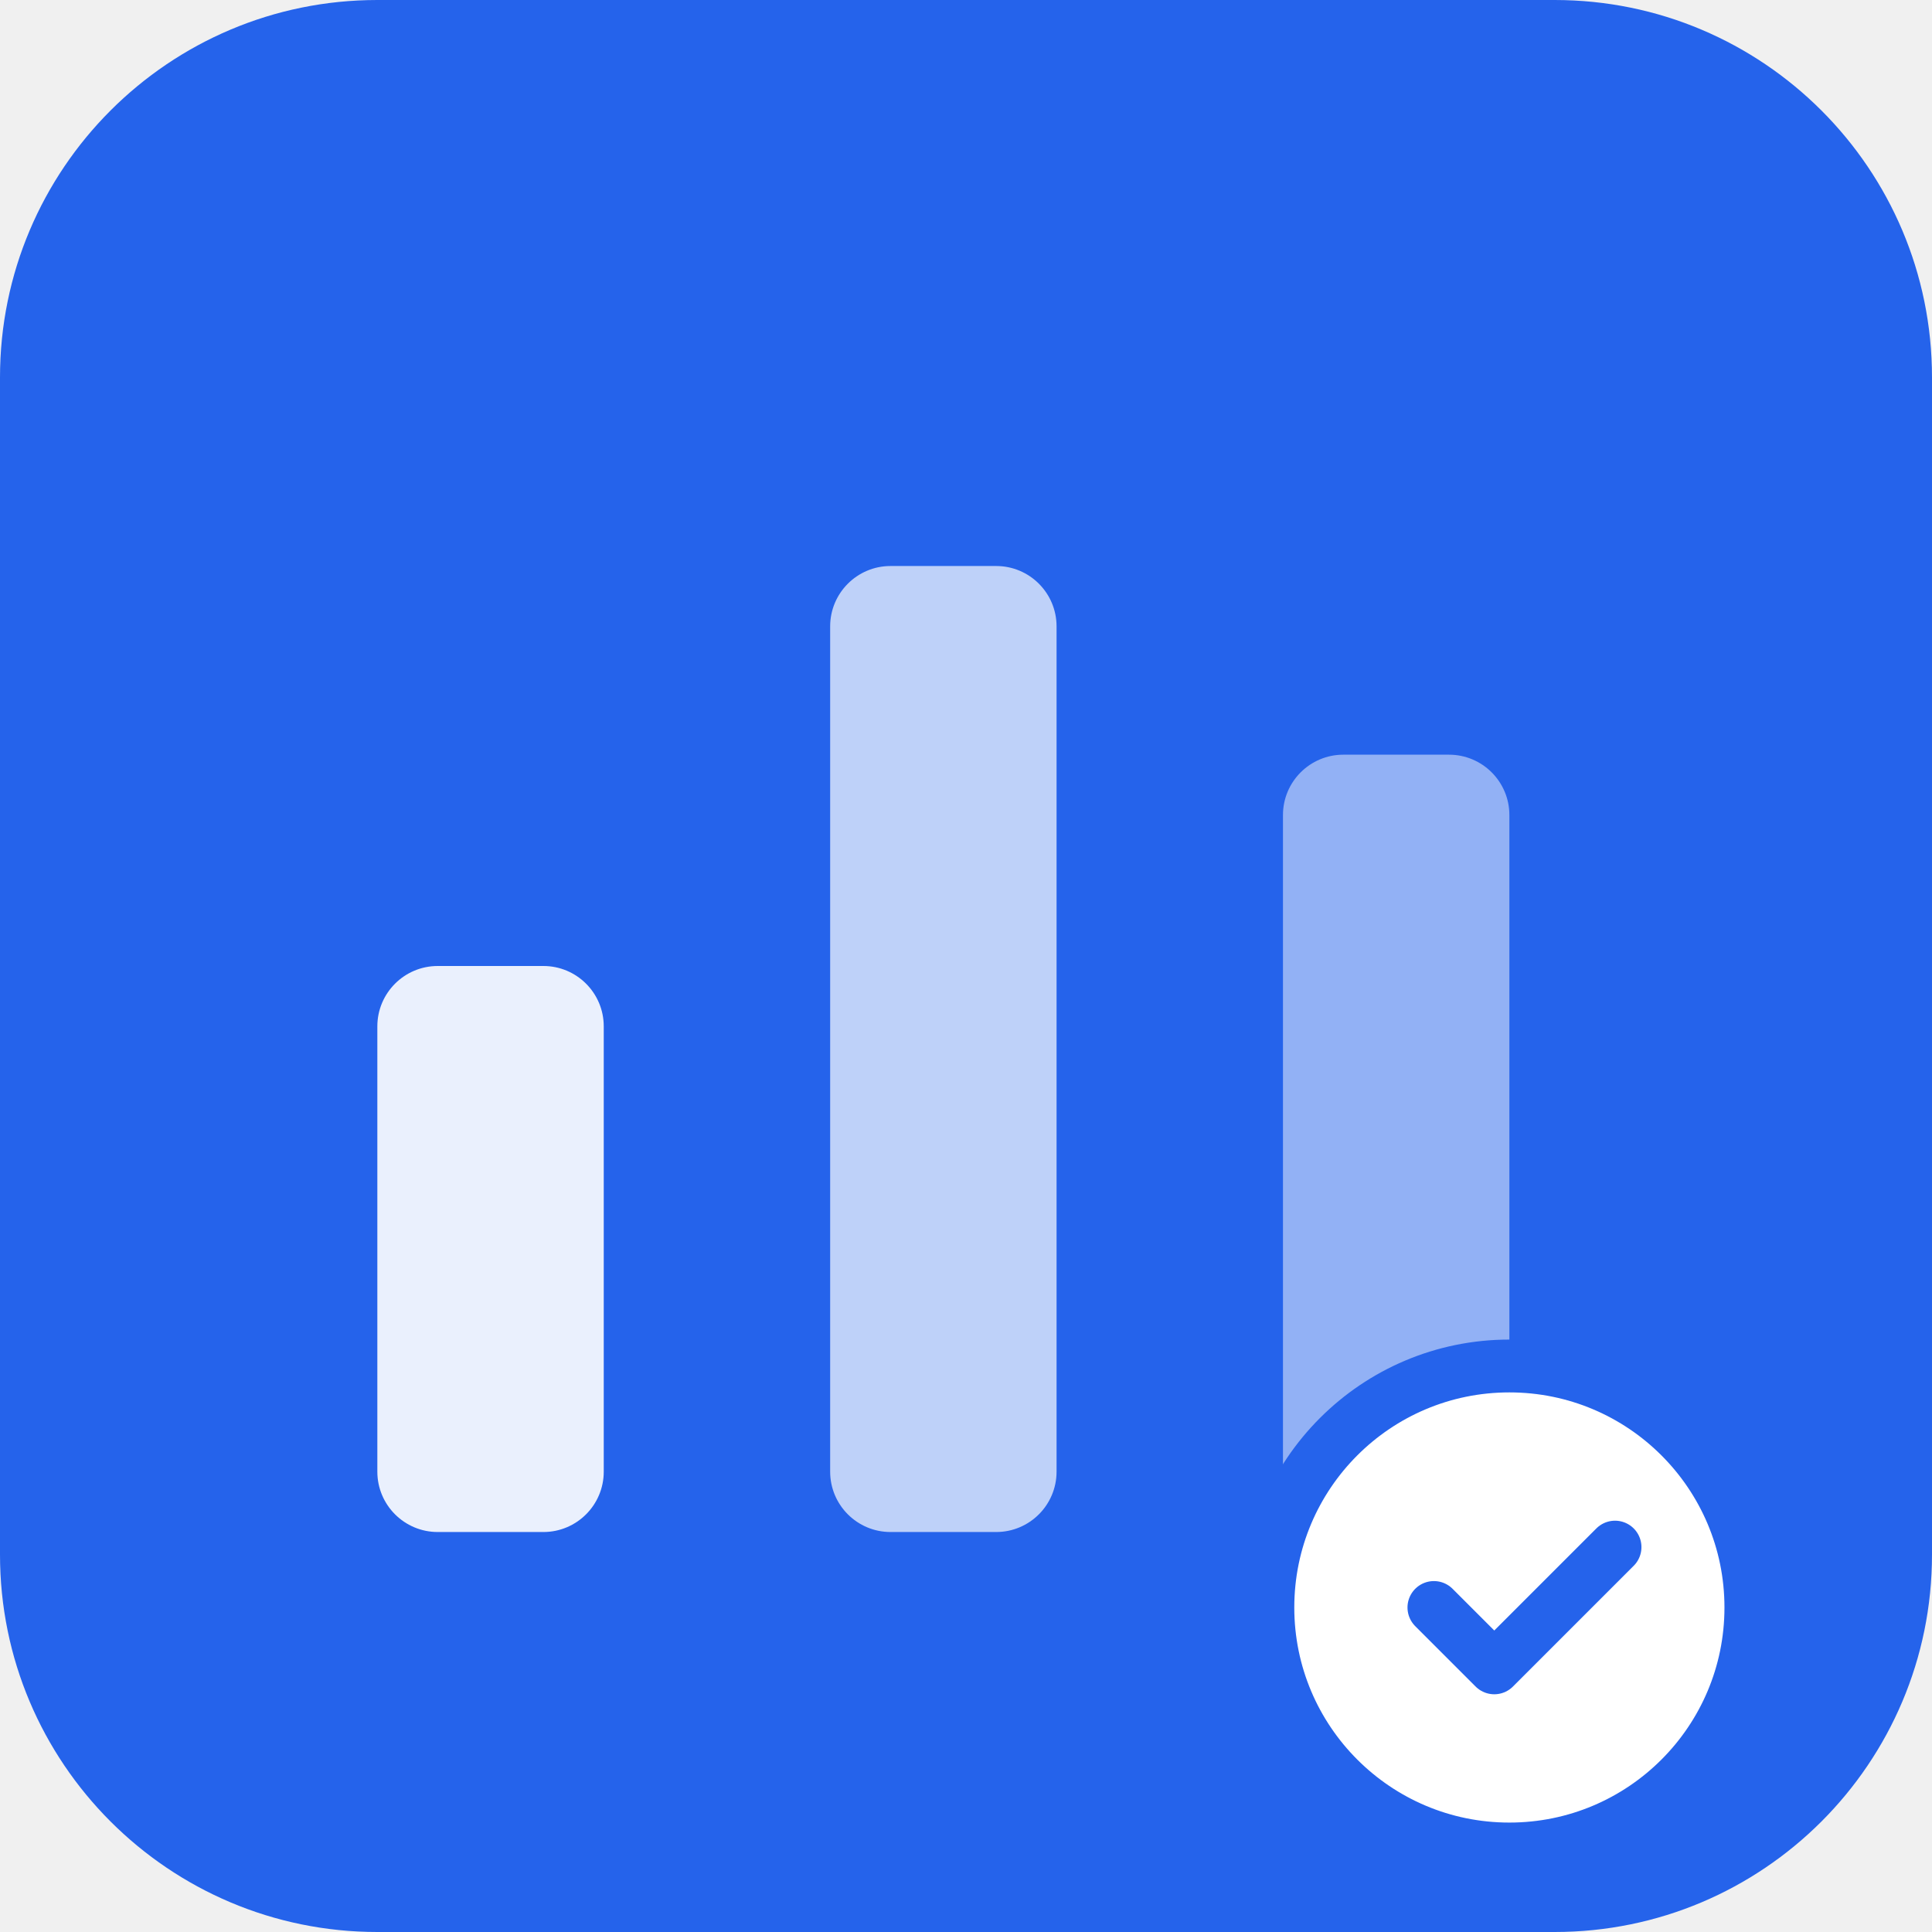
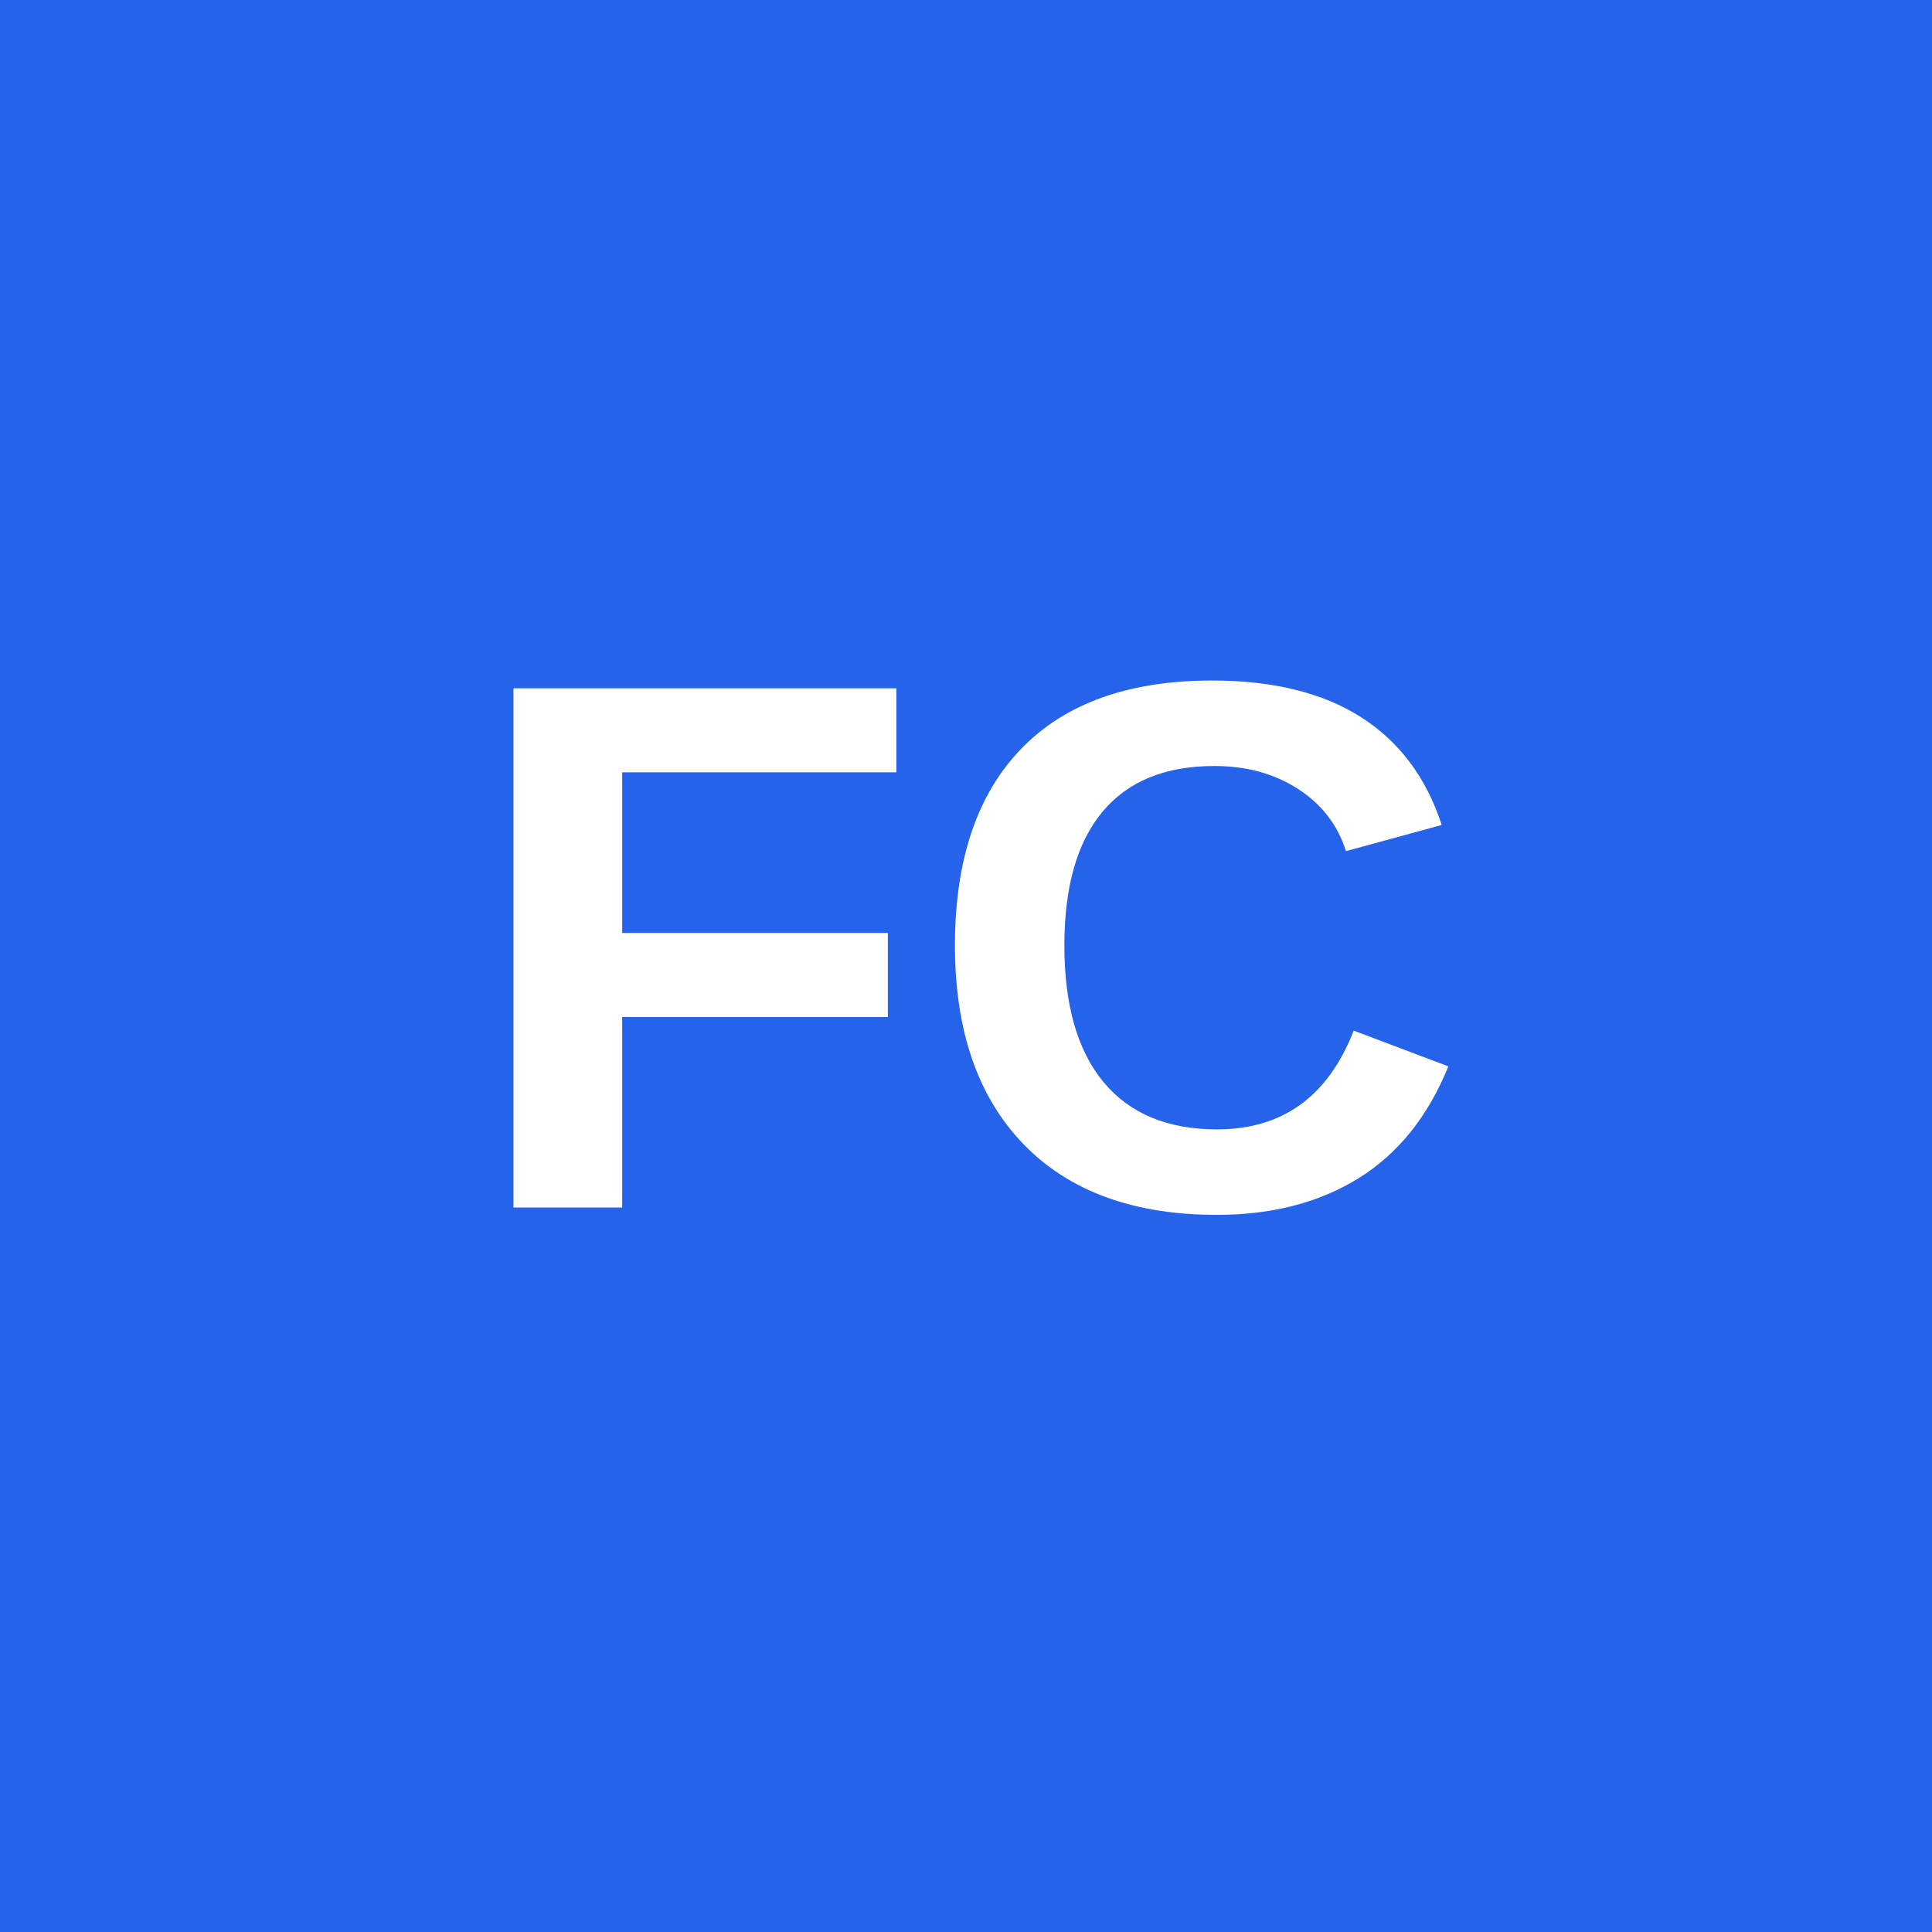
- <svg xmlns="http://www.w3.org/2000/svg" viewBox="0 0 512 512" fill="none">
-   <rect width="512" height="512" rx="100" fill="#2563eb" />
-   <rect x="100" y="256" width="60" height="150" rx="16" fill="white" opacity="0.9" />
-   <rect x="220" y="150" width="60" height="256" rx="16" fill="white" opacity="0.7" />
-   <rect x="340" y="200" width="60" height="206" rx="16" fill="white" opacity="0.5" />
-   <circle cx="400" cy="426" r="64" fill="white" stroke="#2563eb" stroke-width="14" />
-   <path d="M380 426l16 16 32-32" stroke="#2563eb" stroke-width="14" stroke-linecap="round" stroke-linejoin="round" fill="none" />
+ <svg xmlns="http://www.w3.org/2000/svg" viewBox="0 0 512 512">
+   <rect width="512" height="512" fill="#2563eb" />
+   <text x="256" y="320" font-family="Arial, sans-serif" font-size="200" font-weight="bold" text-anchor="middle" fill="white">FC</text>
</svg>
